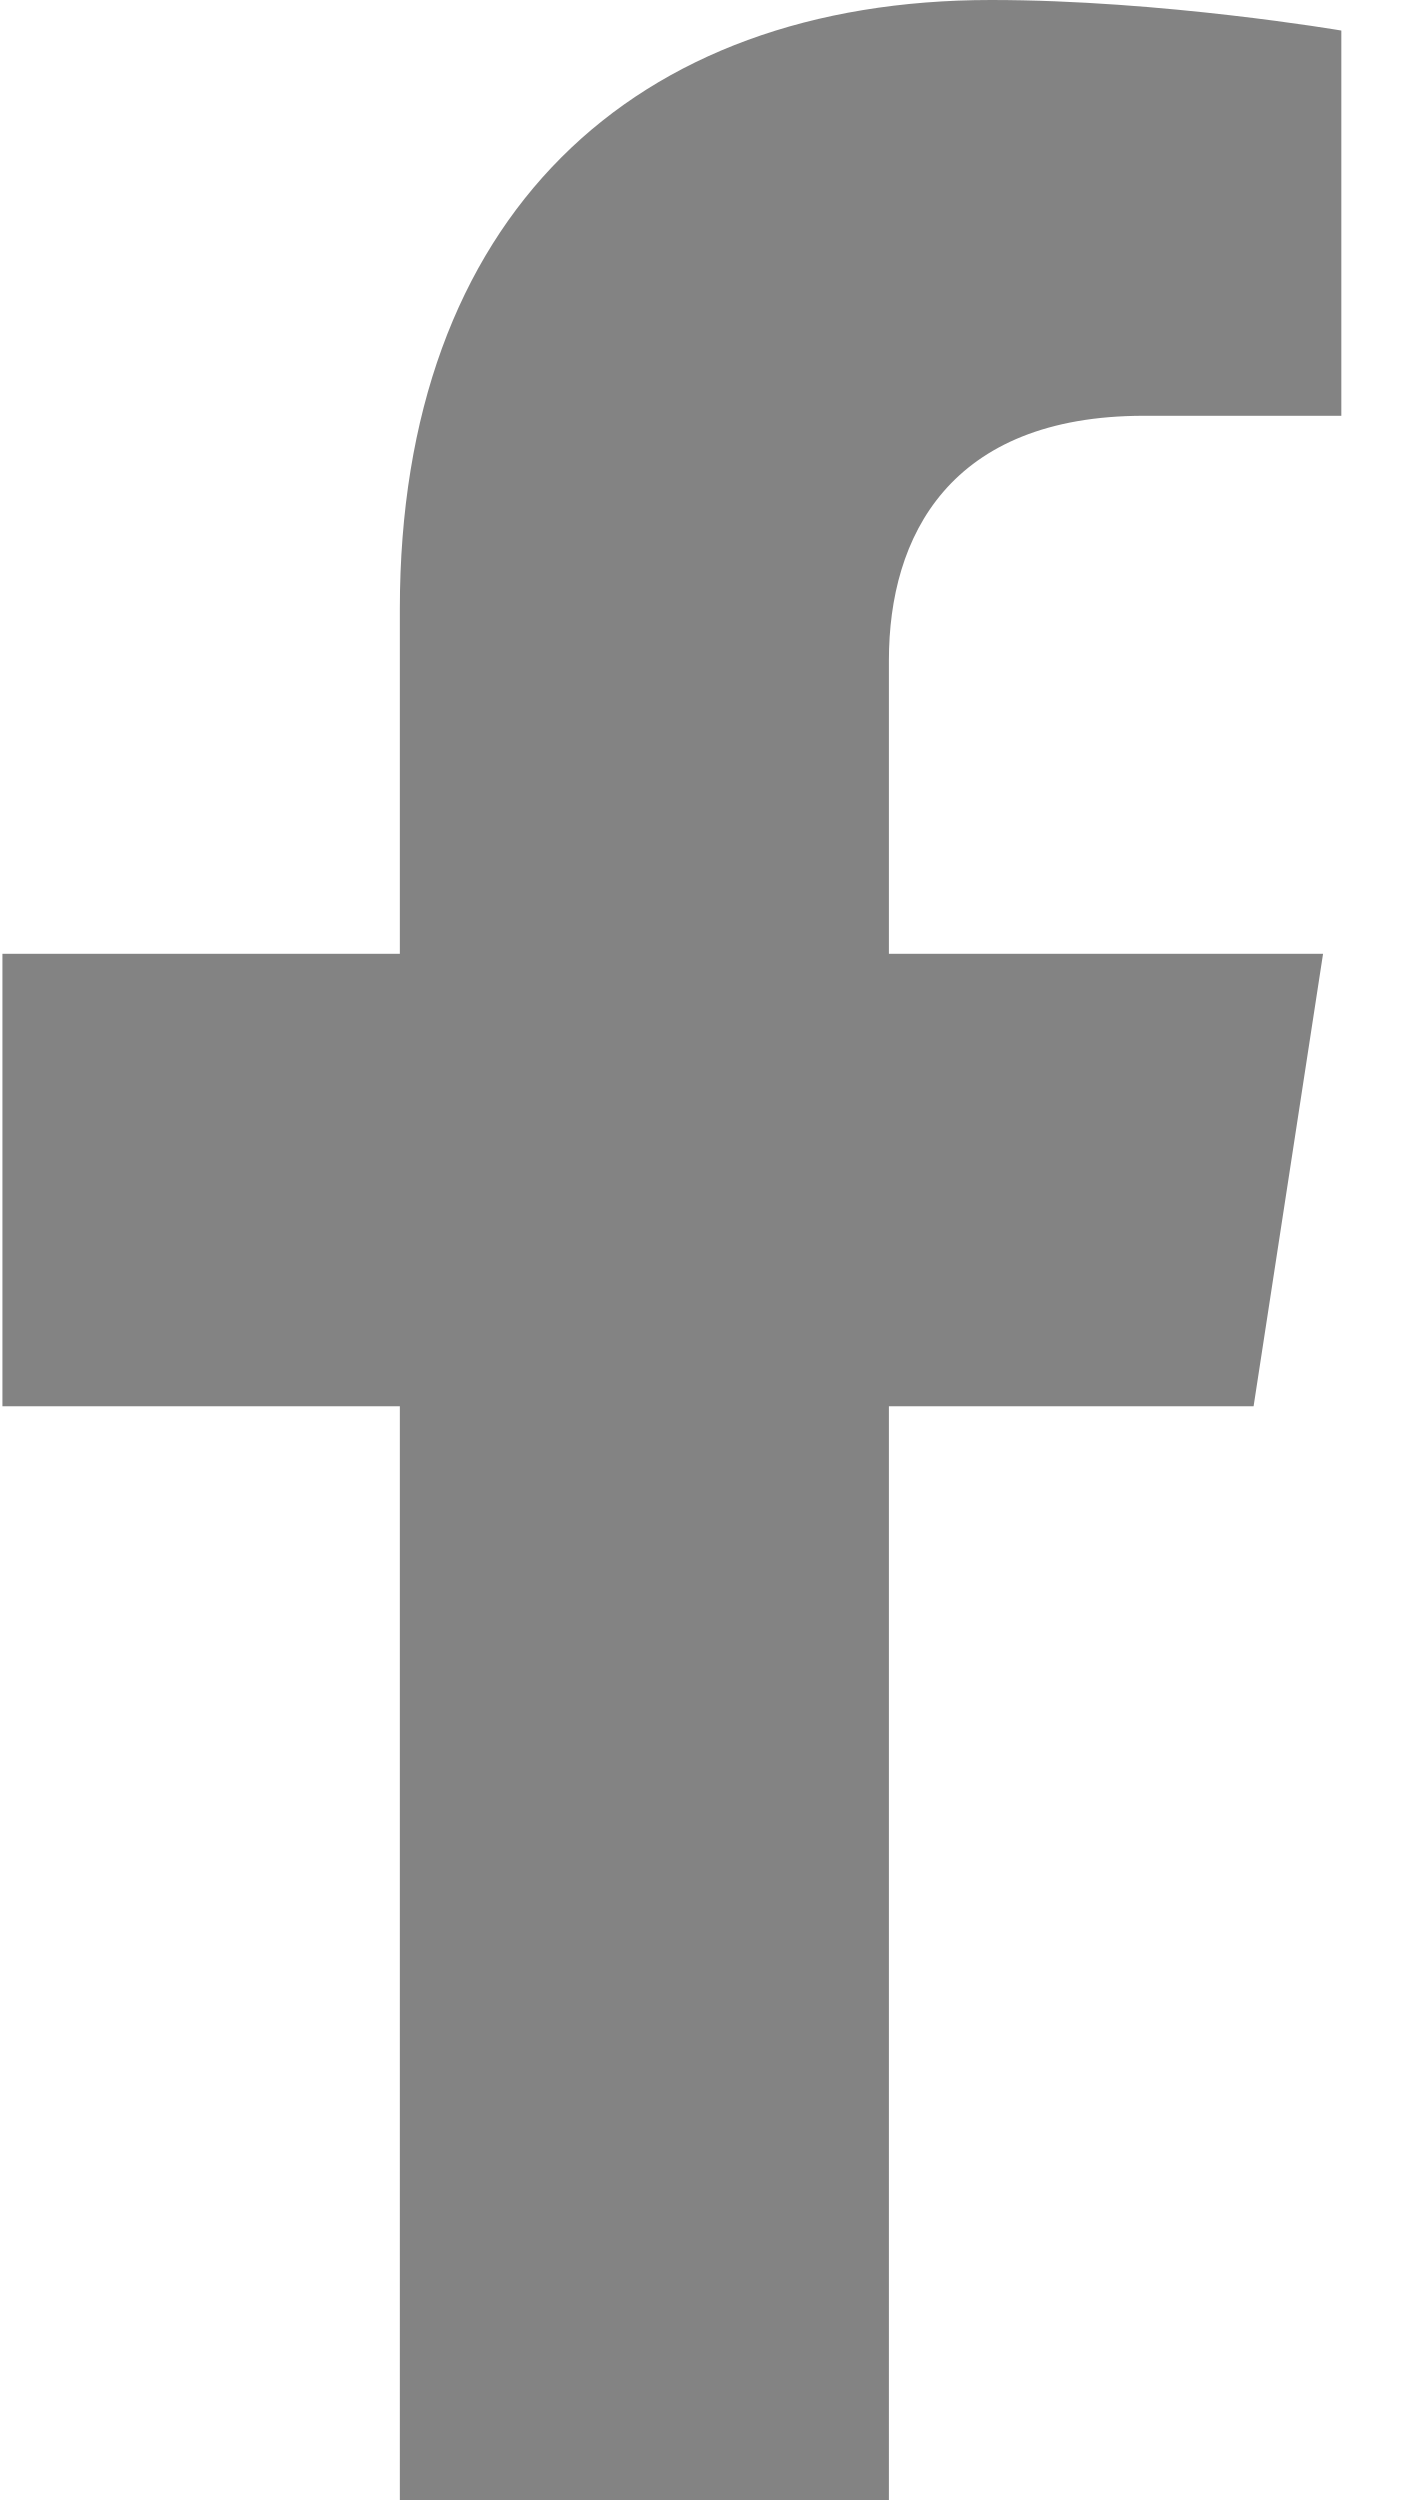
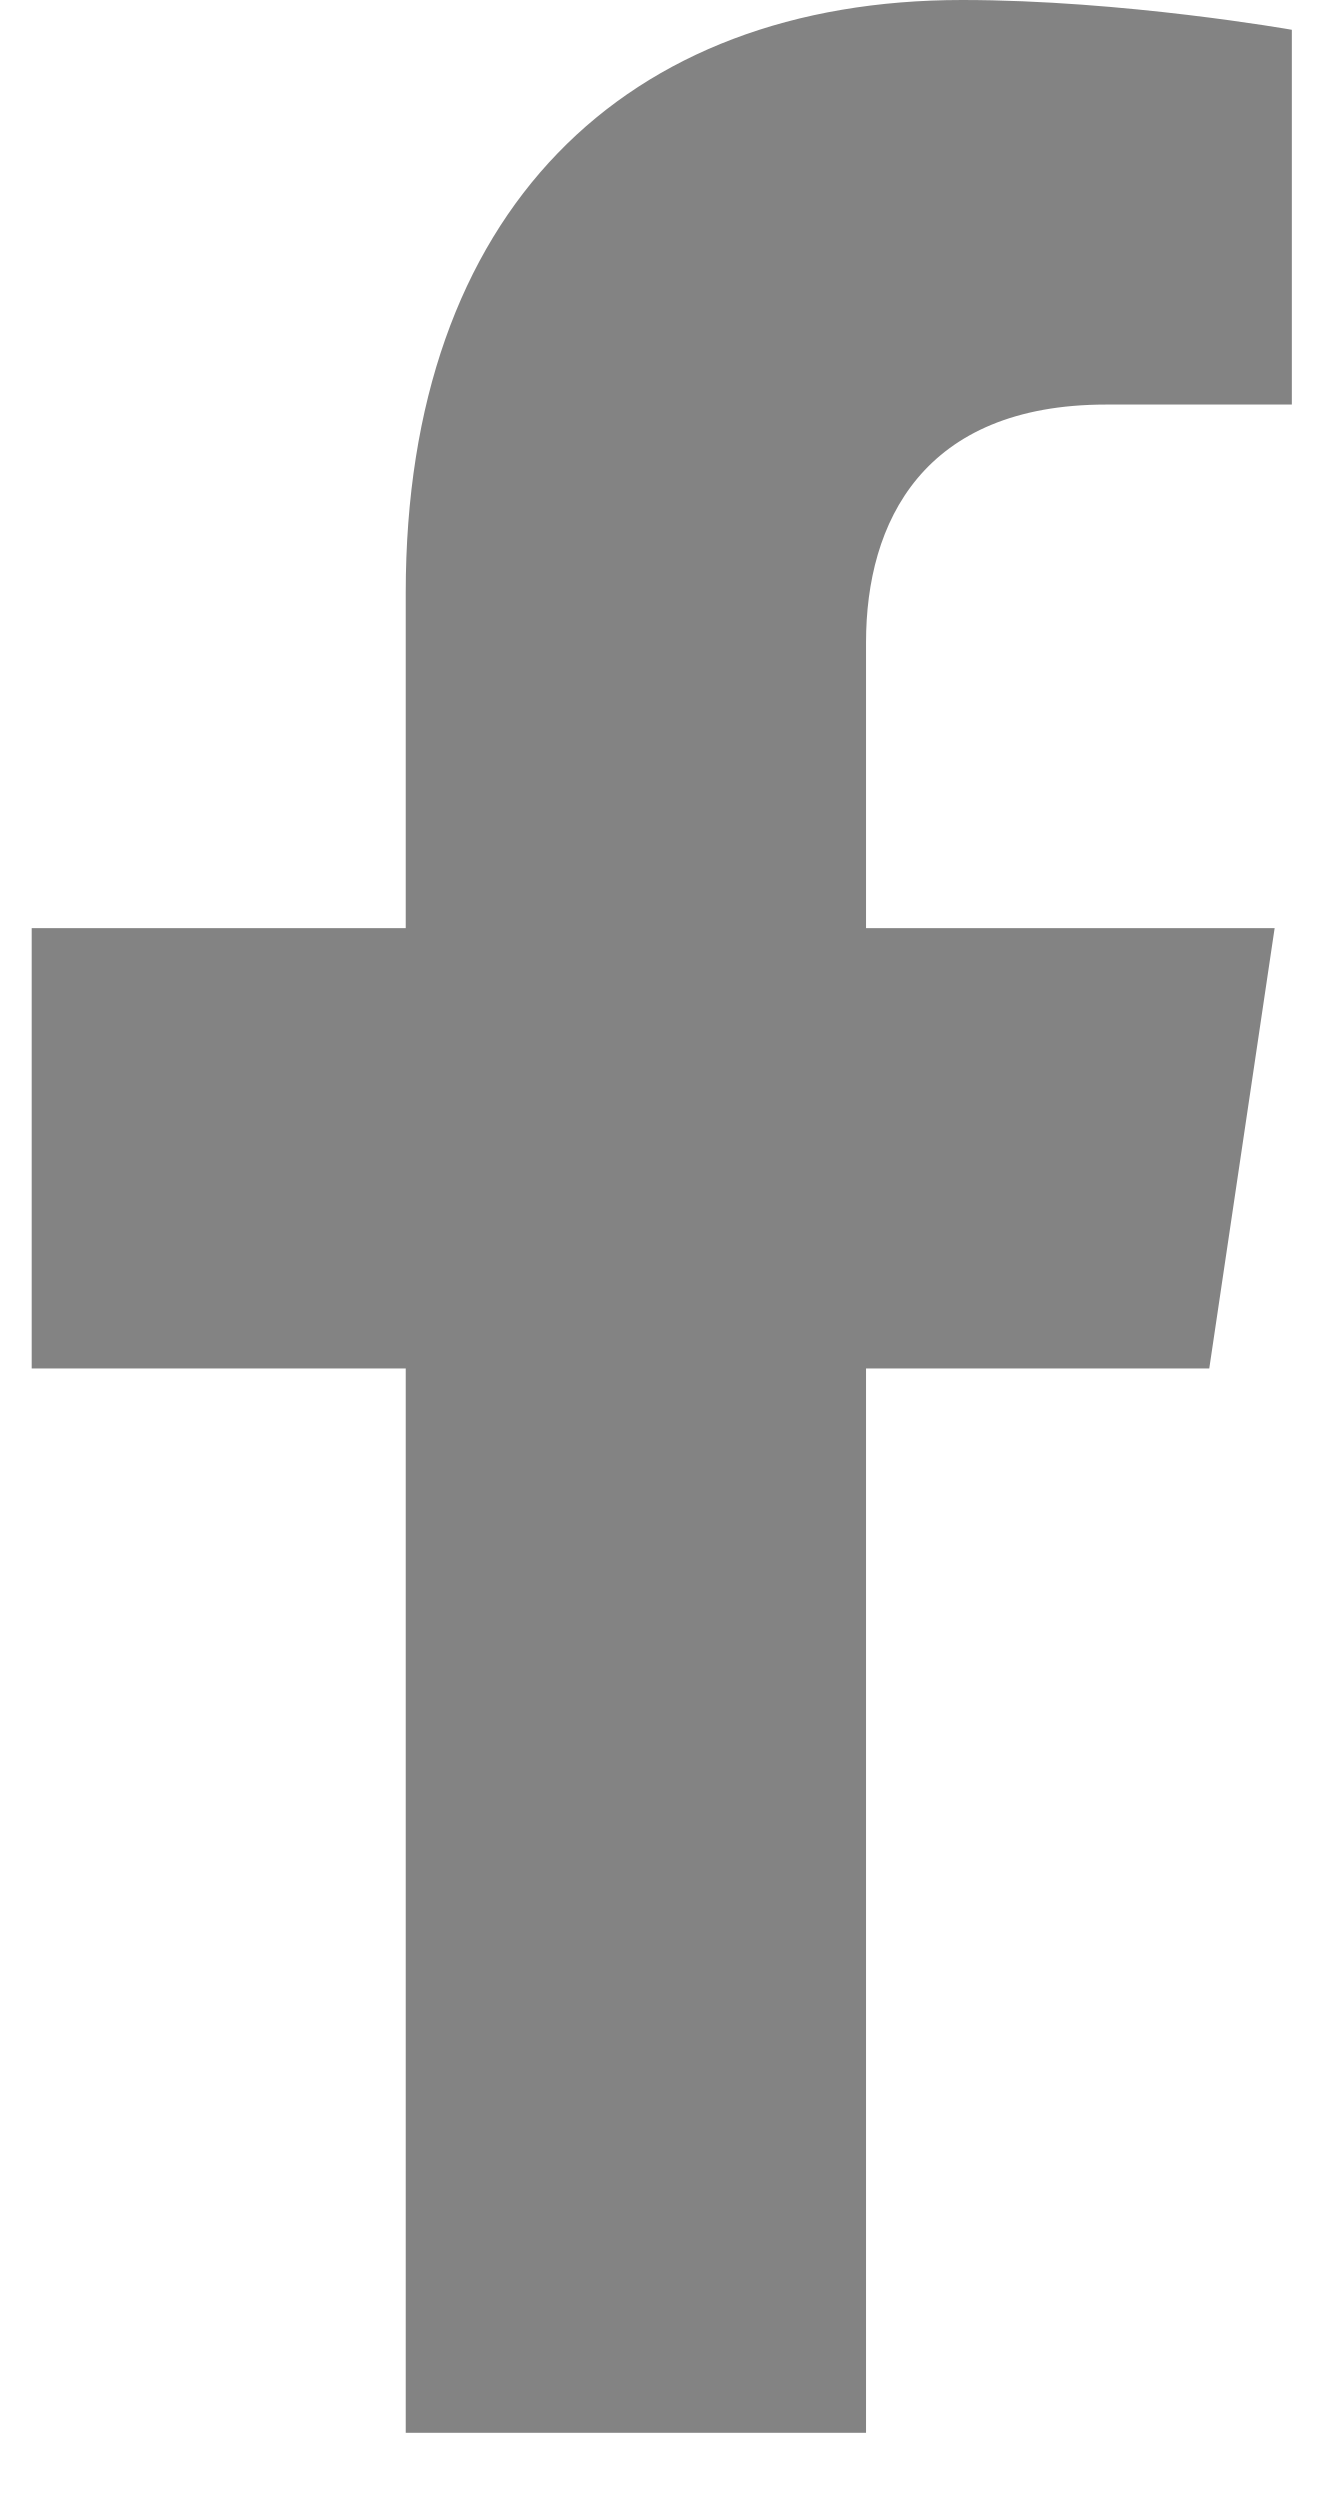
- <svg xmlns="http://www.w3.org/2000/svg" width="18" height="32" viewBox="0 0 18 32" fill="none">
-   <path d="M16.046 18L16.935 12.209H11.378V8.451C11.378 6.866 12.154 5.322 14.643 5.322H17.169V0.391C17.169 0.391 14.877 0 12.685 0C8.109 0 5.118 2.774 5.118 7.795V12.209H0.031V18H5.118V32H11.378V18H16.046Z" fill="#838383" />
+ <svg xmlns="http://www.w3.org/2000/svg" width="18" height="34" viewBox="0 0 18 34" fill="none">
+   <path d="M16.446 18.611L17.335 12.623H11.778V8.737C11.778 7.099 12.554 5.502 15.043 5.502H17.569V0.405C17.569 0.405 15.277 0 13.085 0C8.509 0 5.518 2.868 5.518 8.059V12.623H0.431V18.611H5.518V33.086H11.778V18.611H16.446Z" fill="#838383" />
</svg>
